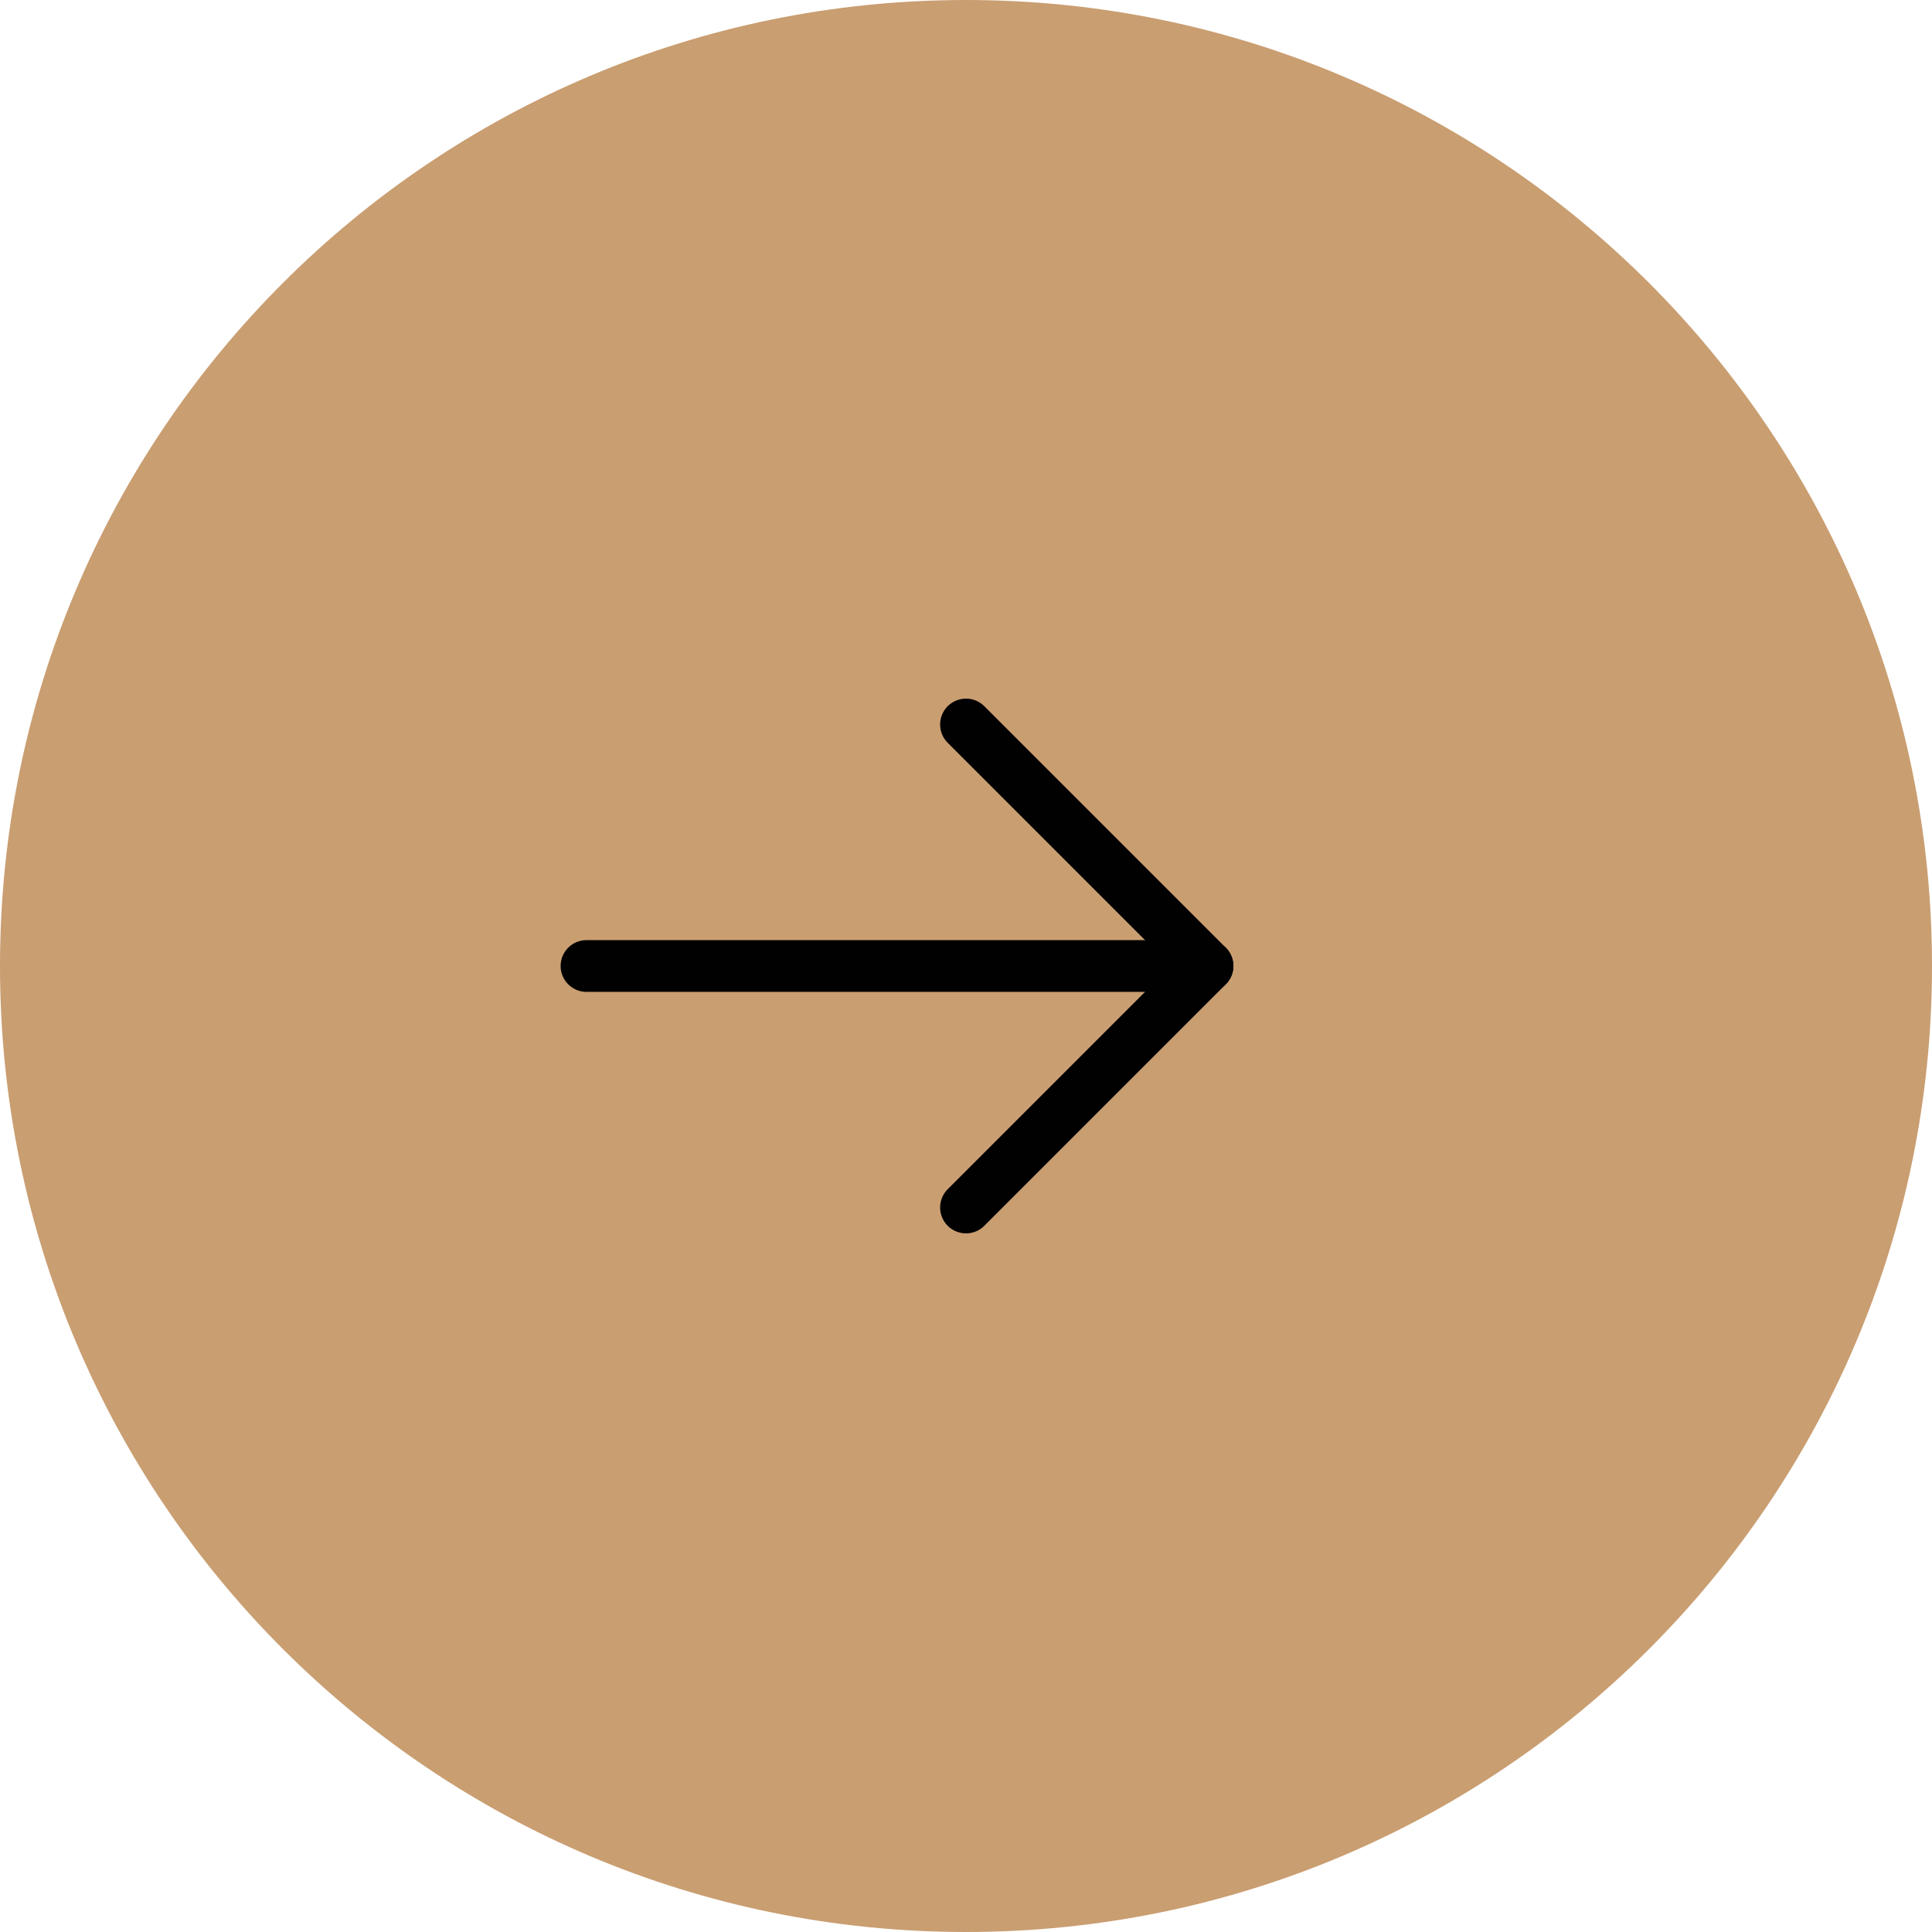
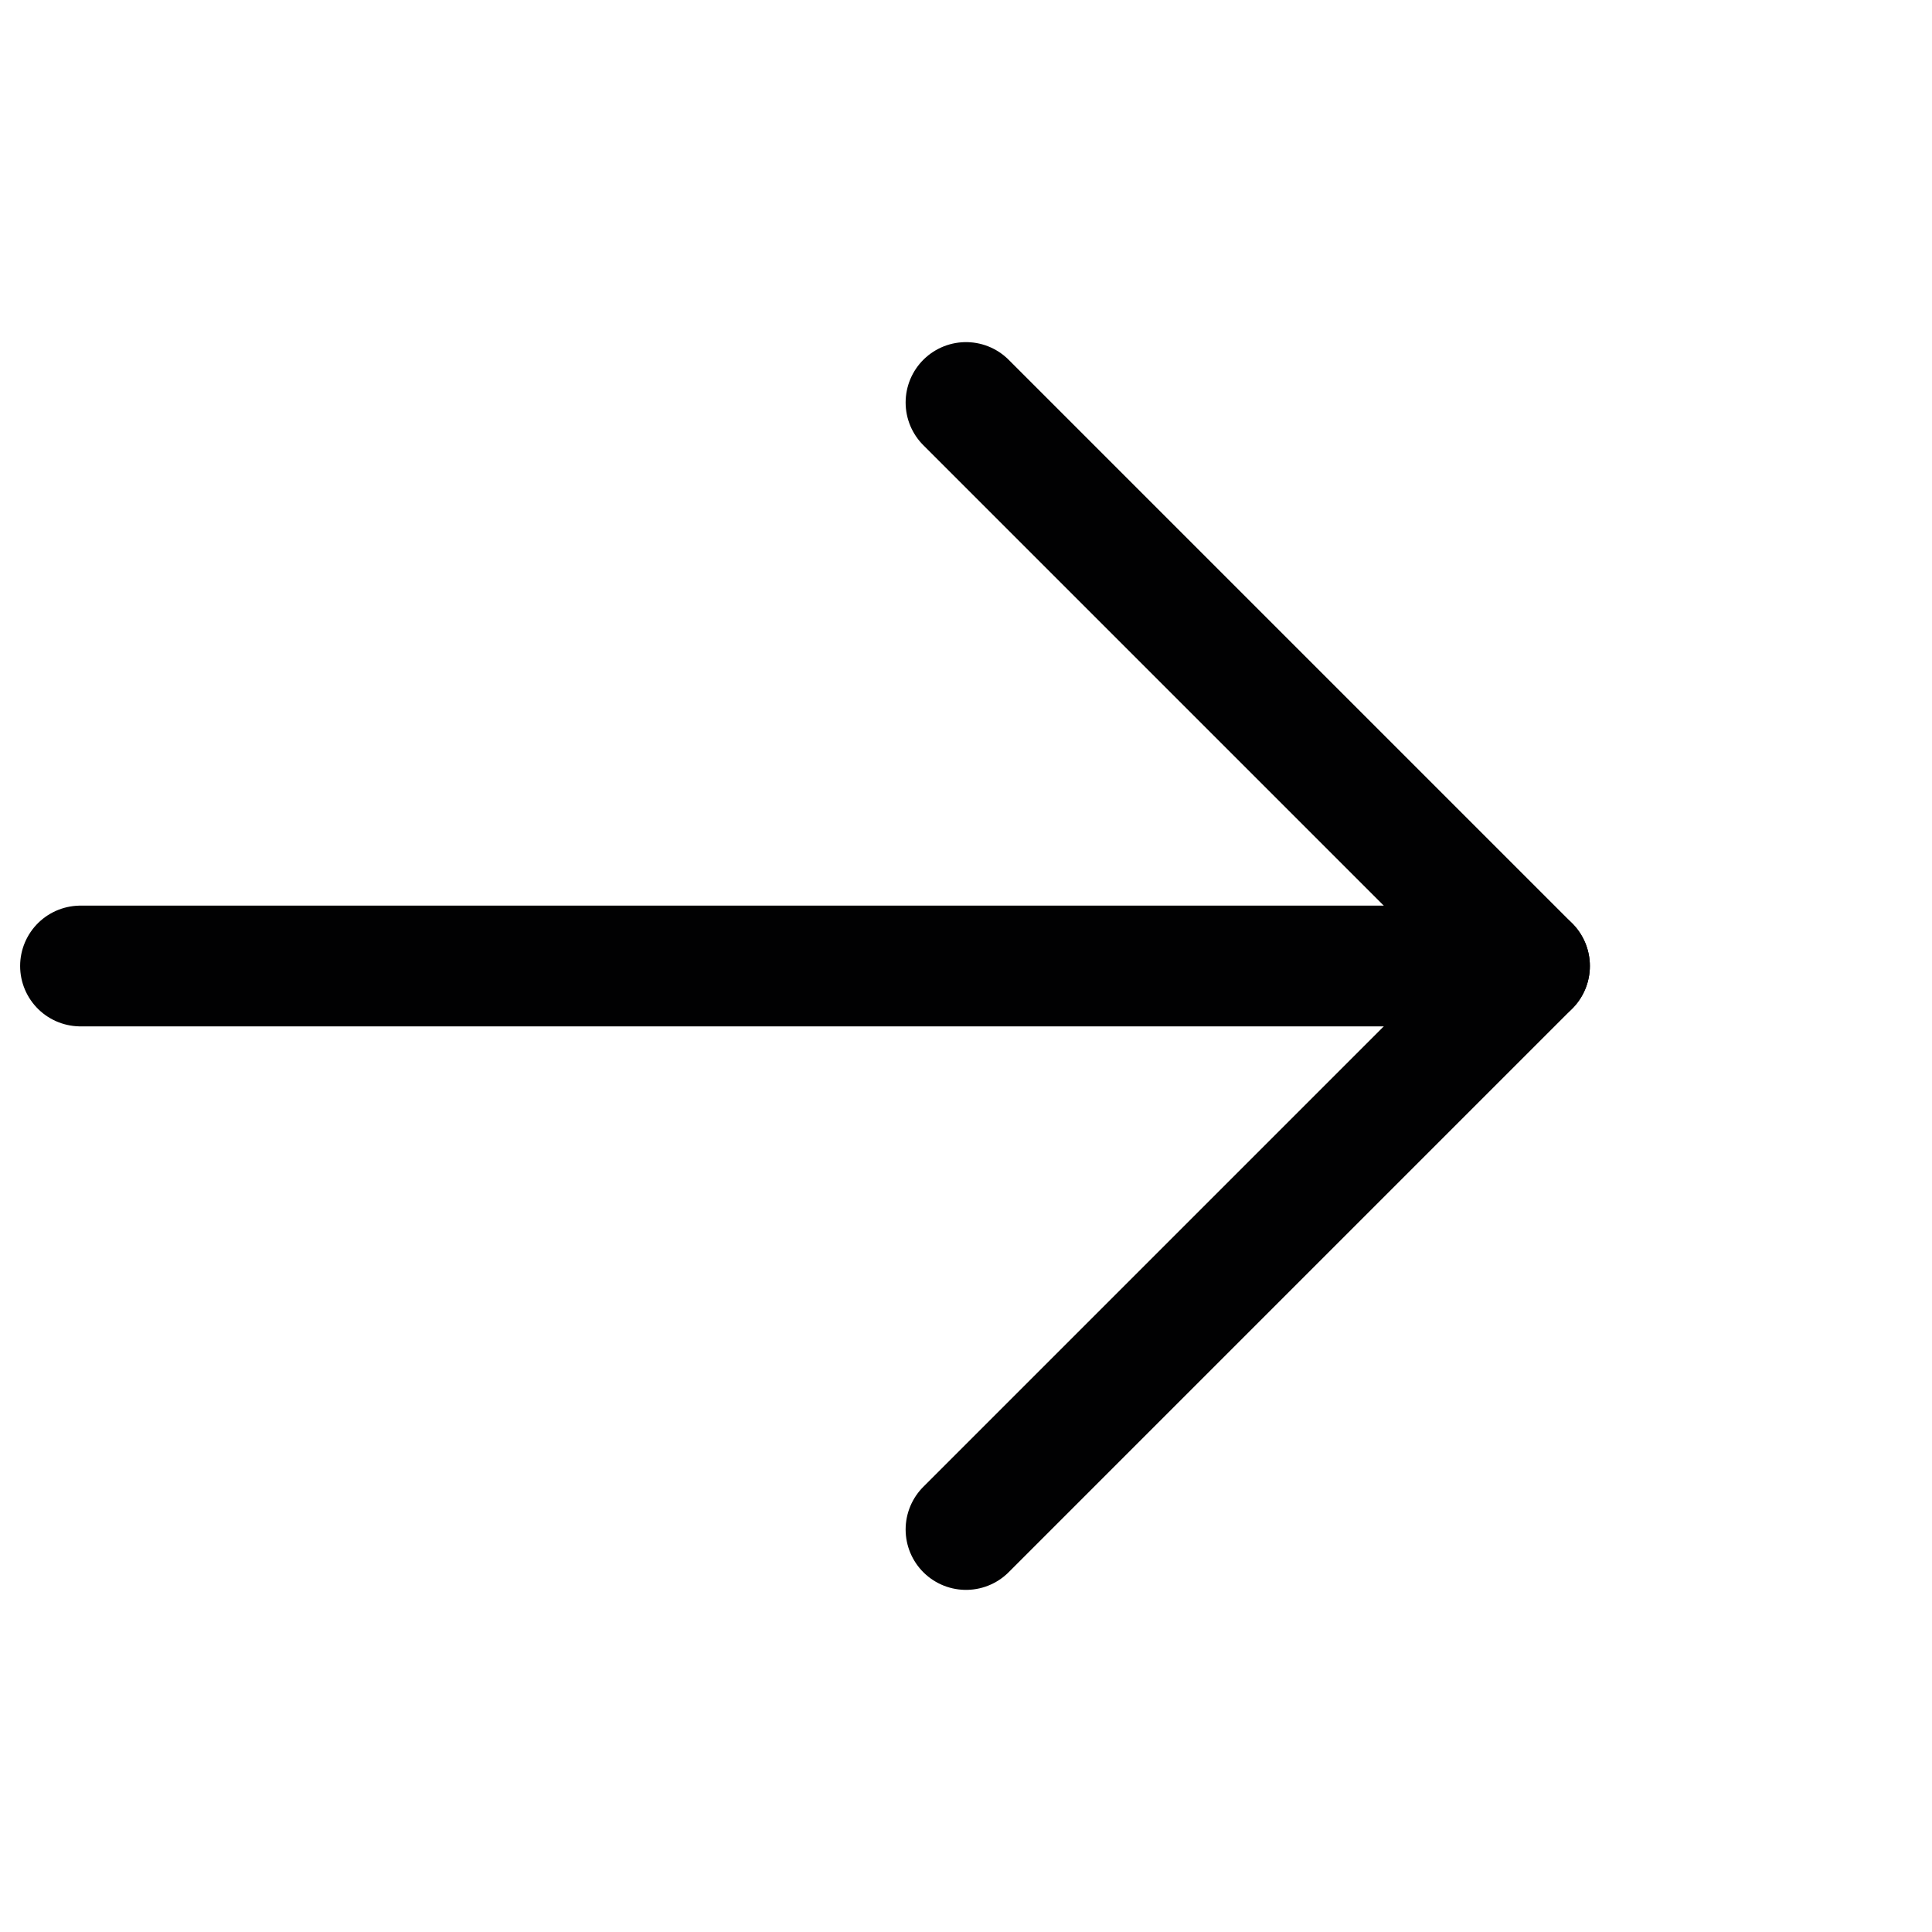
- <svg xmlns="http://www.w3.org/2000/svg" width="56" height="56" viewBox="0 0 56 56" fill="none">
-   <circle cx="28" cy="28" r="28" fill="#C99E71" />
-   <path d="M17 28L35 28" stroke="#010102" stroke-width="1.5" stroke-linecap="round" stroke-linejoin="round" />
-   <path d="M28 21L35 28L28 35" stroke="#010102" stroke-width="1.5" stroke-linecap="round" stroke-linejoin="round" />
+ <svg xmlns="http://www.w3.org/2000/svg" width="24" height="24" viewBox="0 0 24 24" fill="none">
+   <path d="M1 12L19 12" stroke="#010102" stroke-width="1.5" stroke-linecap="round" stroke-linejoin="round" />
+   <path d="M12 5L19 12L12 19" stroke="#010102" stroke-width="1.5" stroke-linecap="round" stroke-linejoin="round" />
</svg>
